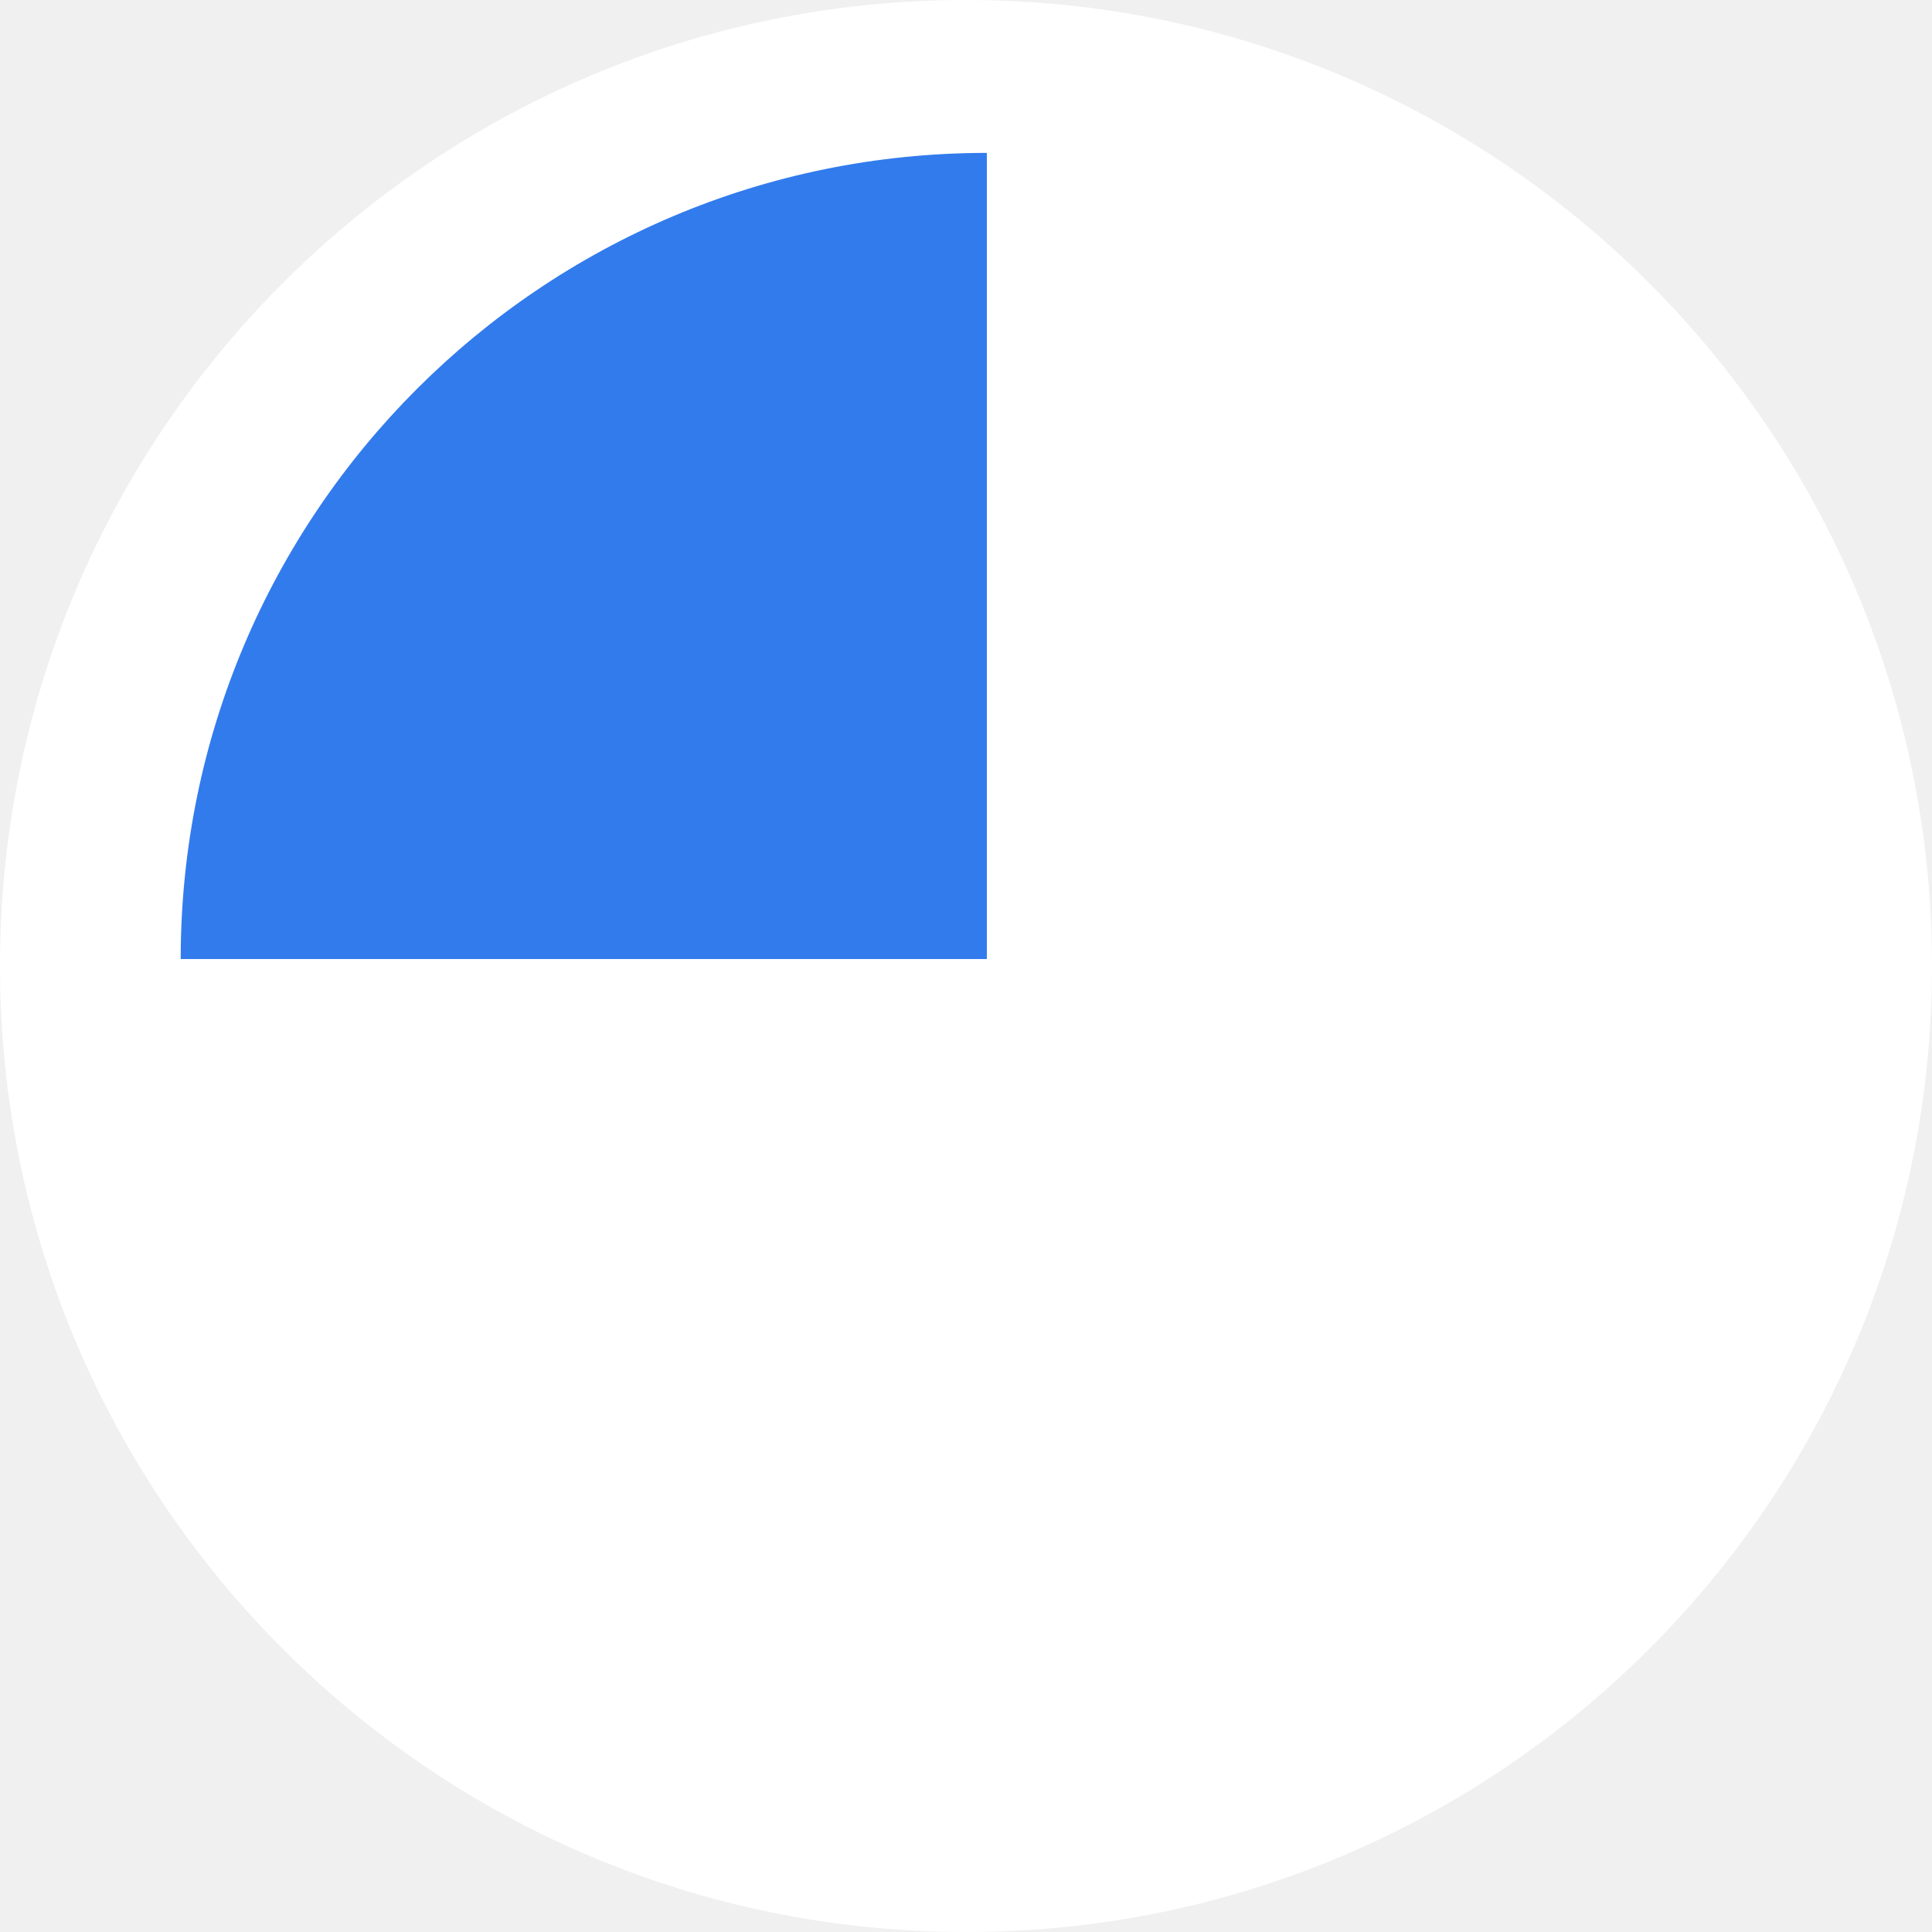
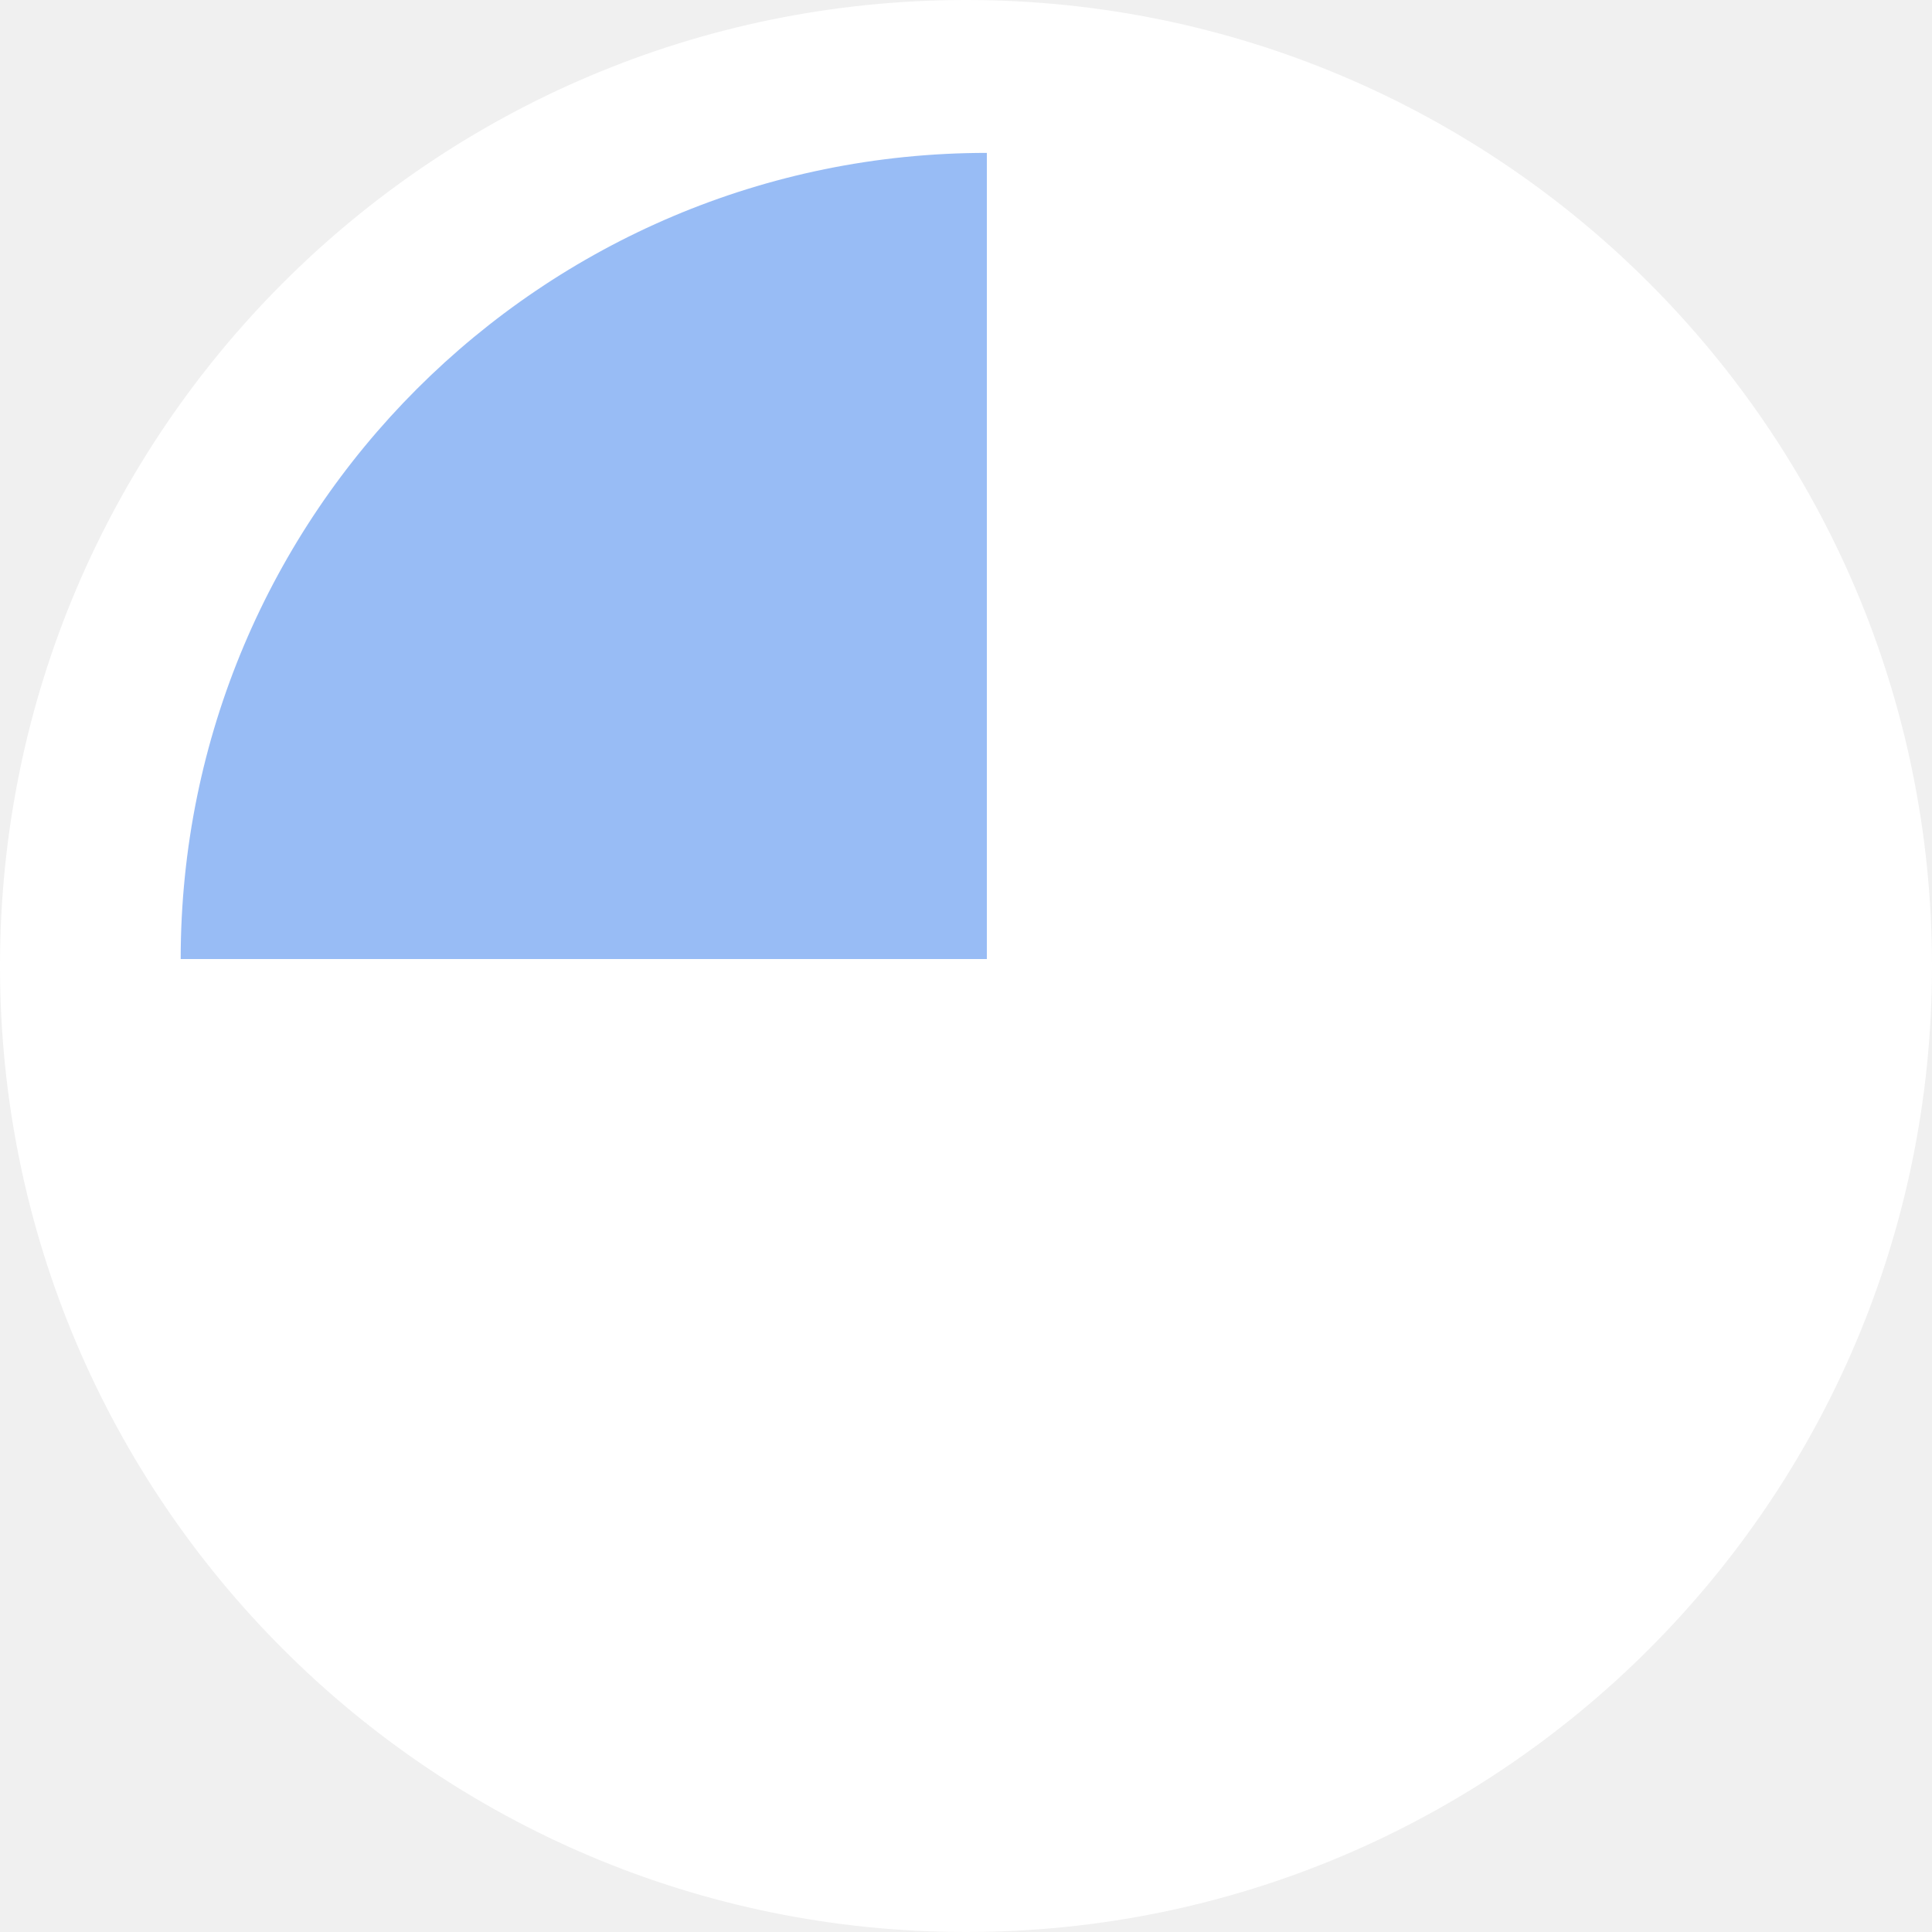
<svg xmlns="http://www.w3.org/2000/svg" width="139" height="139" viewBox="0 0 139 139" fill="none">
  <circle cx="69.5" cy="69.5" r="69.5" fill="white" />
-   <path d="M71 11C38.968 11 13 36.968 13 69V69L71 69L71 11V11Z" fill="#327BED" />
+   <path d="M71 11C38.968 11 13 36.968 13 69L71 69L71 11Z" fill="#327BED" fill-opacity="0.5" />
</svg>
